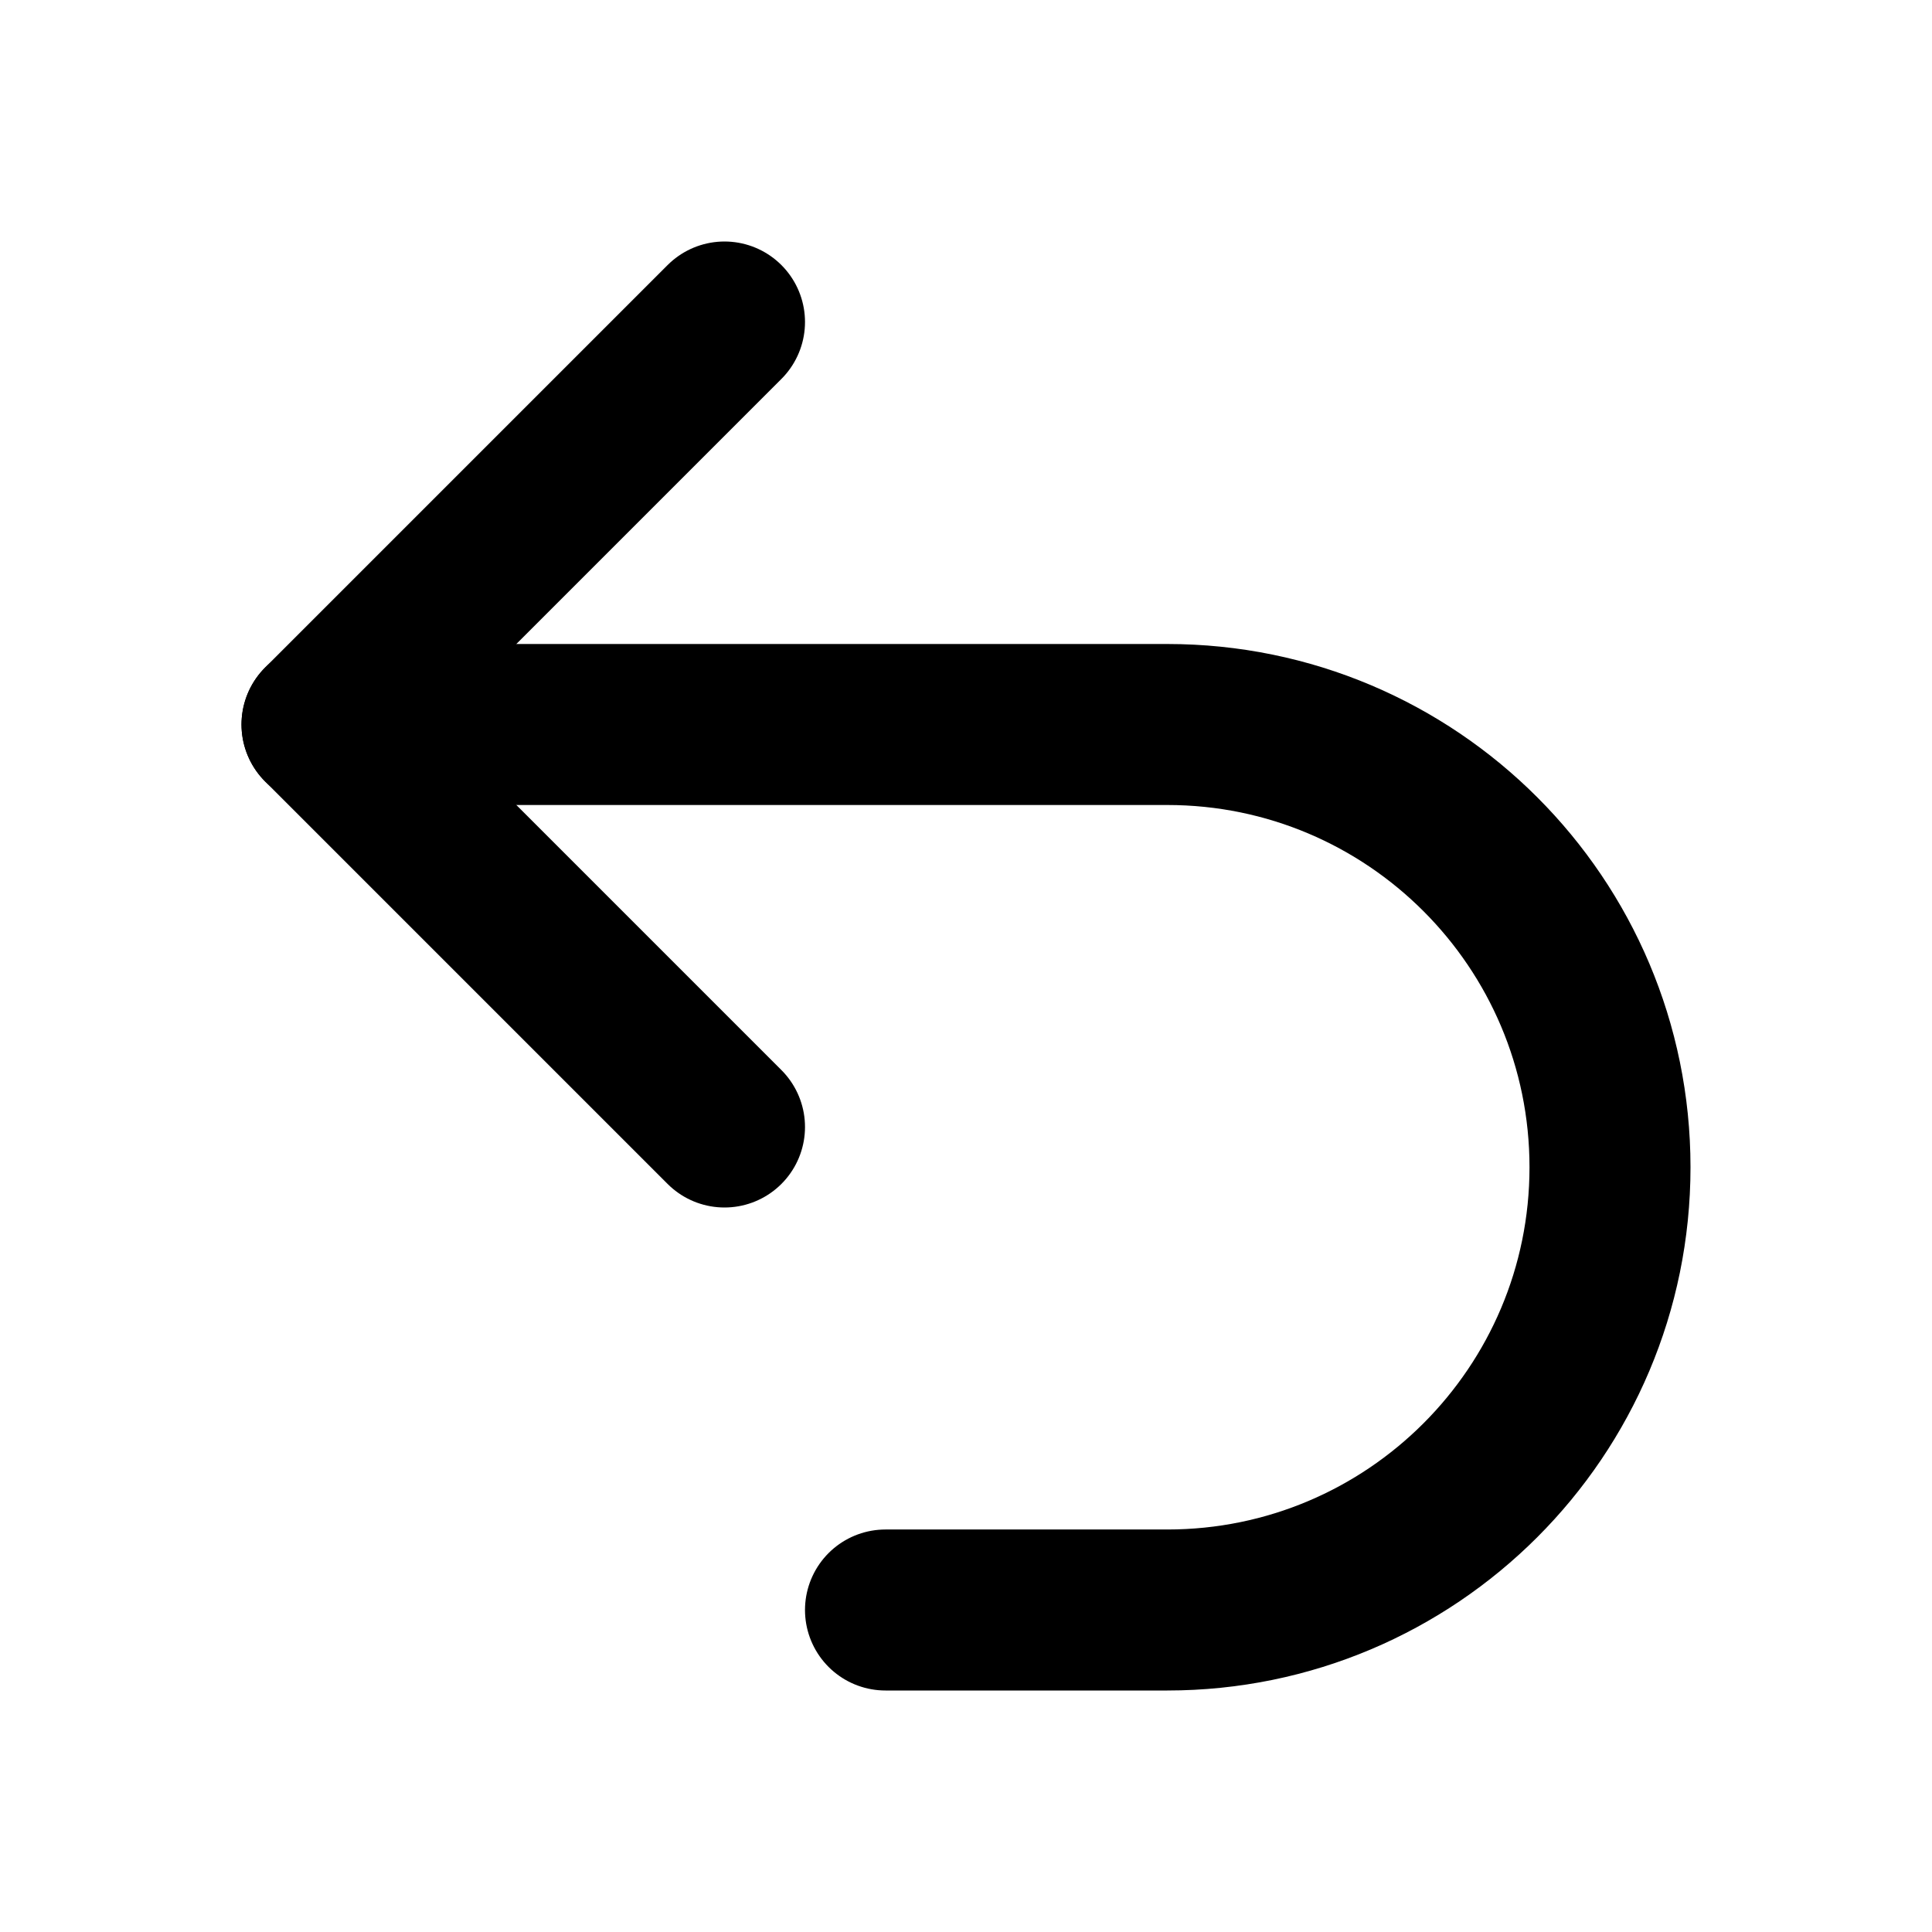
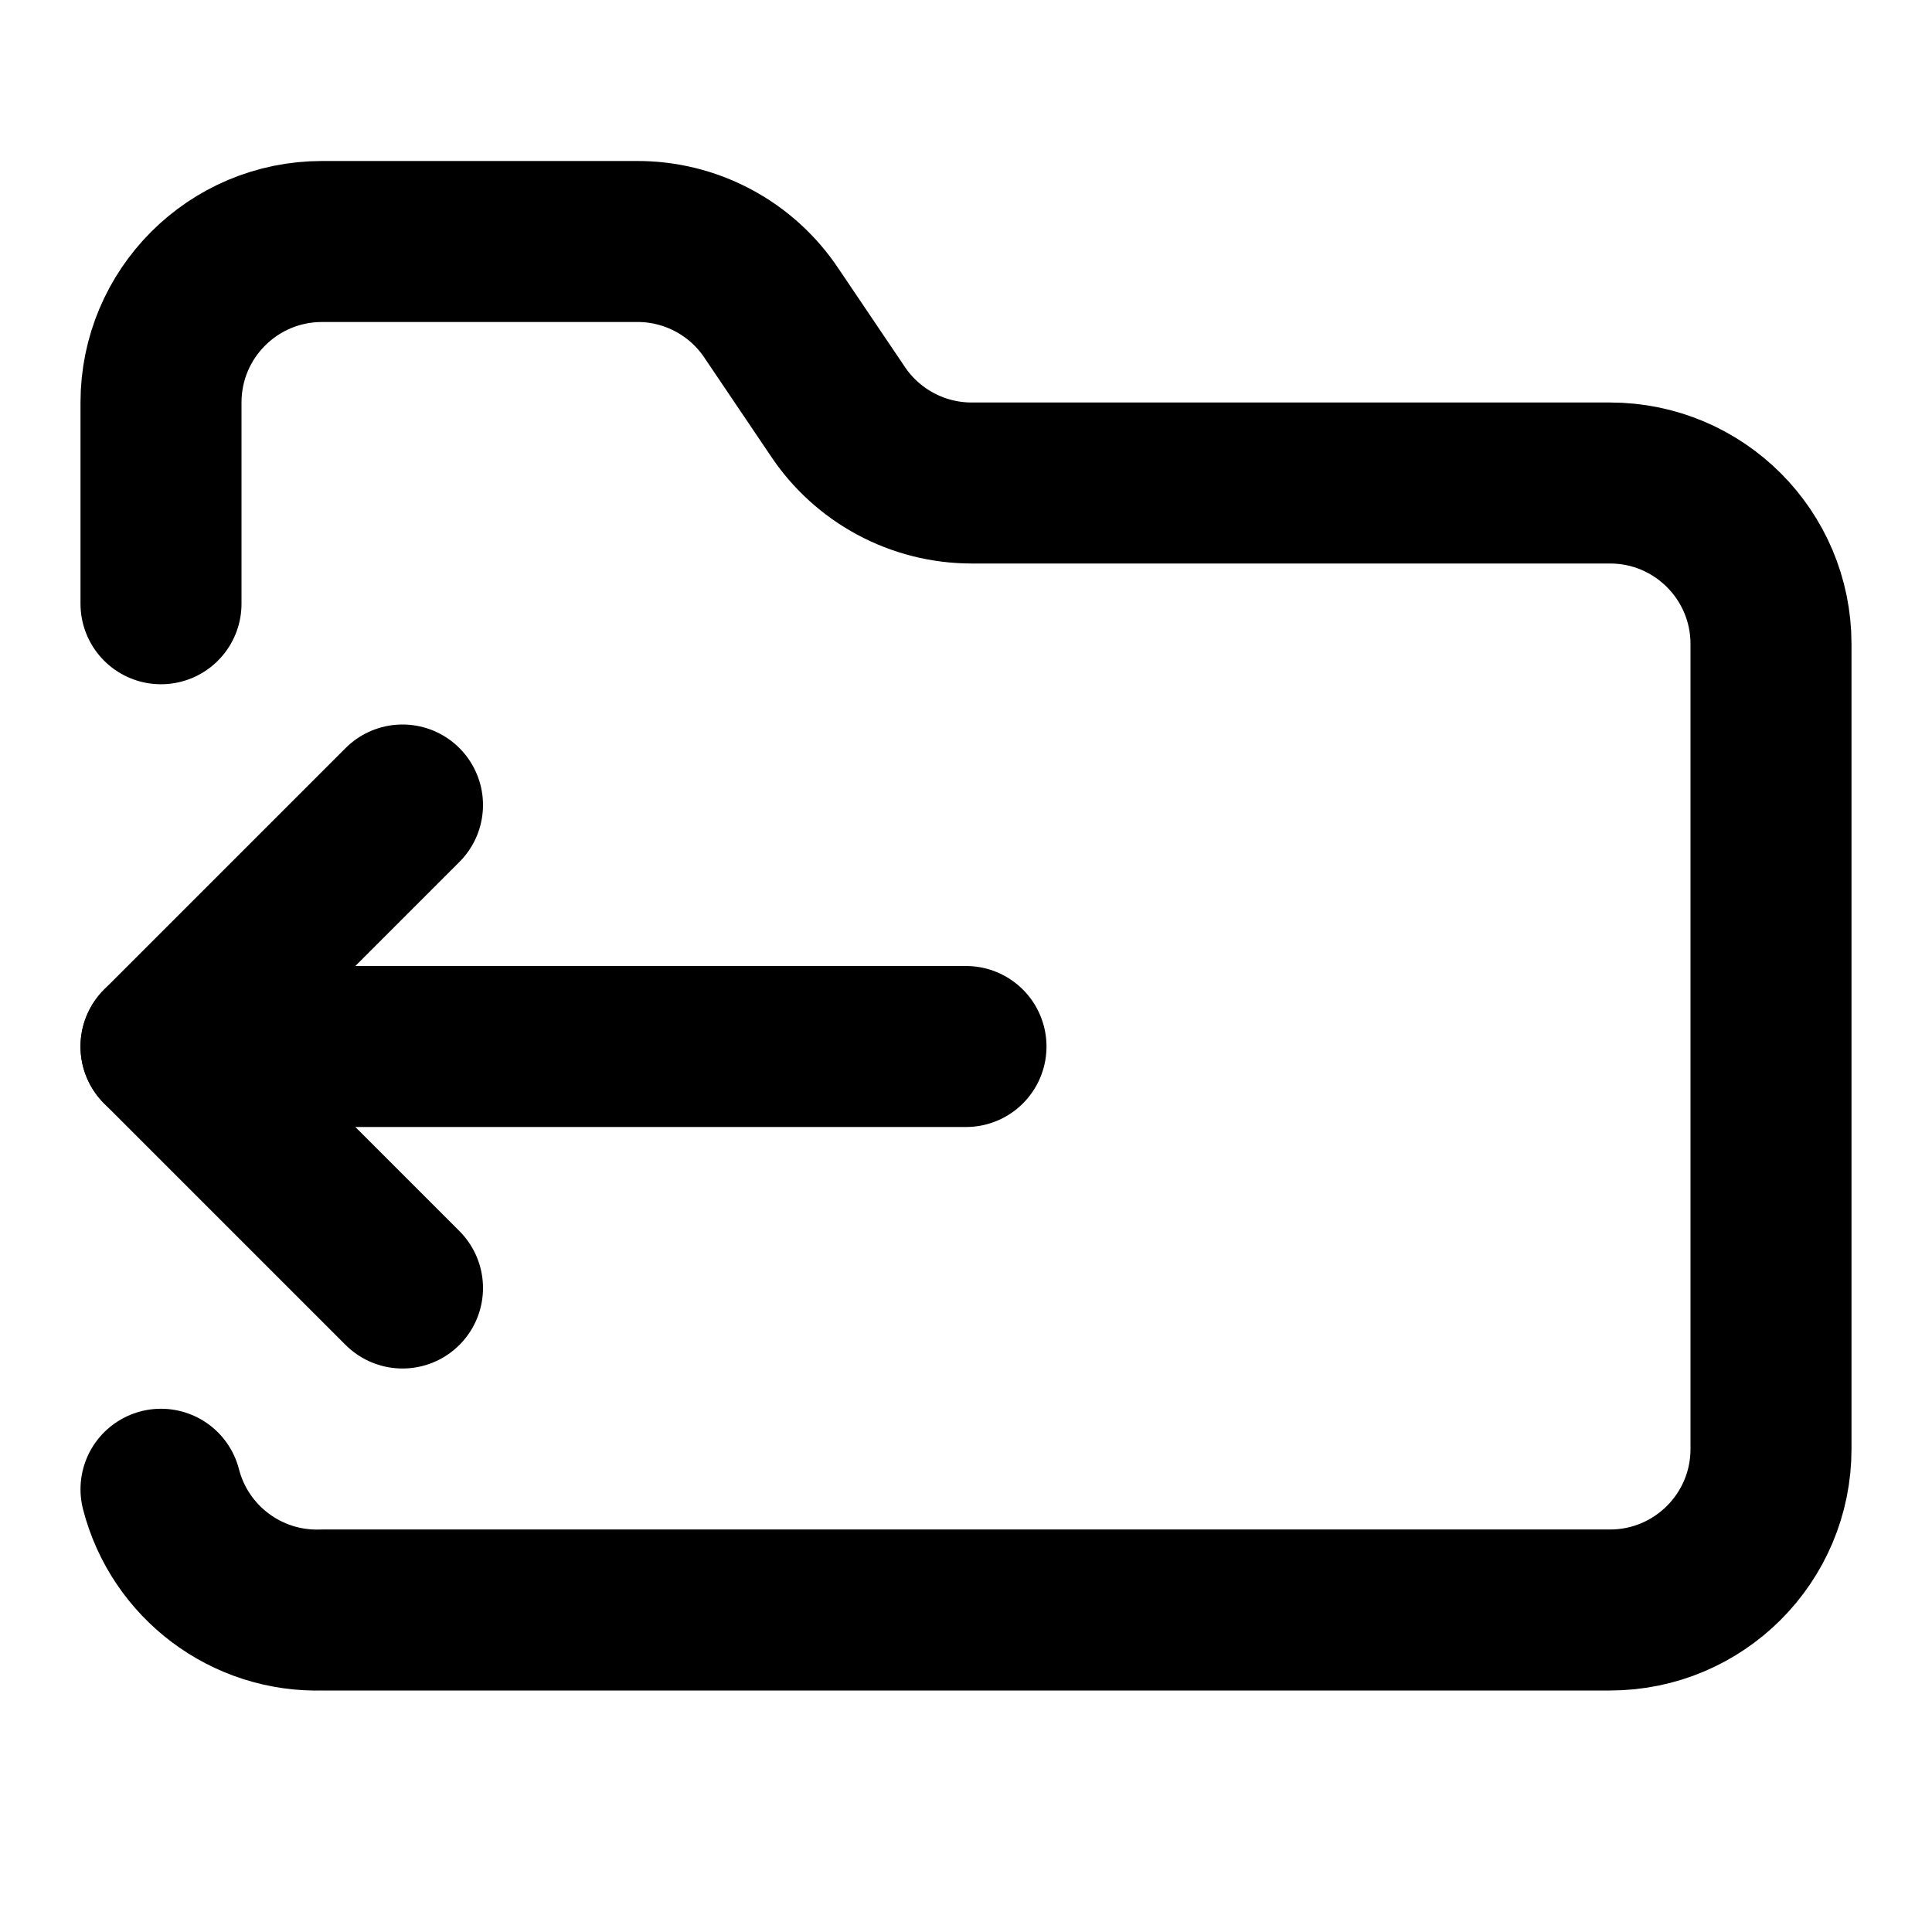
<svg xmlns="http://www.w3.org/2000/svg" width="24" height="24" viewBox="0 0 24 24" fill="none" stroke="currentColor" stroke-width="2" stroke-linecap="round" stroke-linejoin="round">
-   <path d="M9 14 4 9l5-5" />
-   <path d="M4 9h10.5a5.5 5.5 0 0 1 5.5 5.5a5.5 5.5 0 0 1-5.5 5.5H11" />
+   <path d="M2 7.5V5a2 2 0 0 1 2-2h3.9a2 2 0 0 1 1.69.9l.81 1.2a2 2 0 0 0 1.67.9H20a2 2 0 0 1 2 2v10a2 2 0 0 1-2 2H4a2 2 0 0 1-2-1.5" />
+   <path d="M2 13h10" />
+   <path d="m5 10-3 3 3 3" />
</svg>
